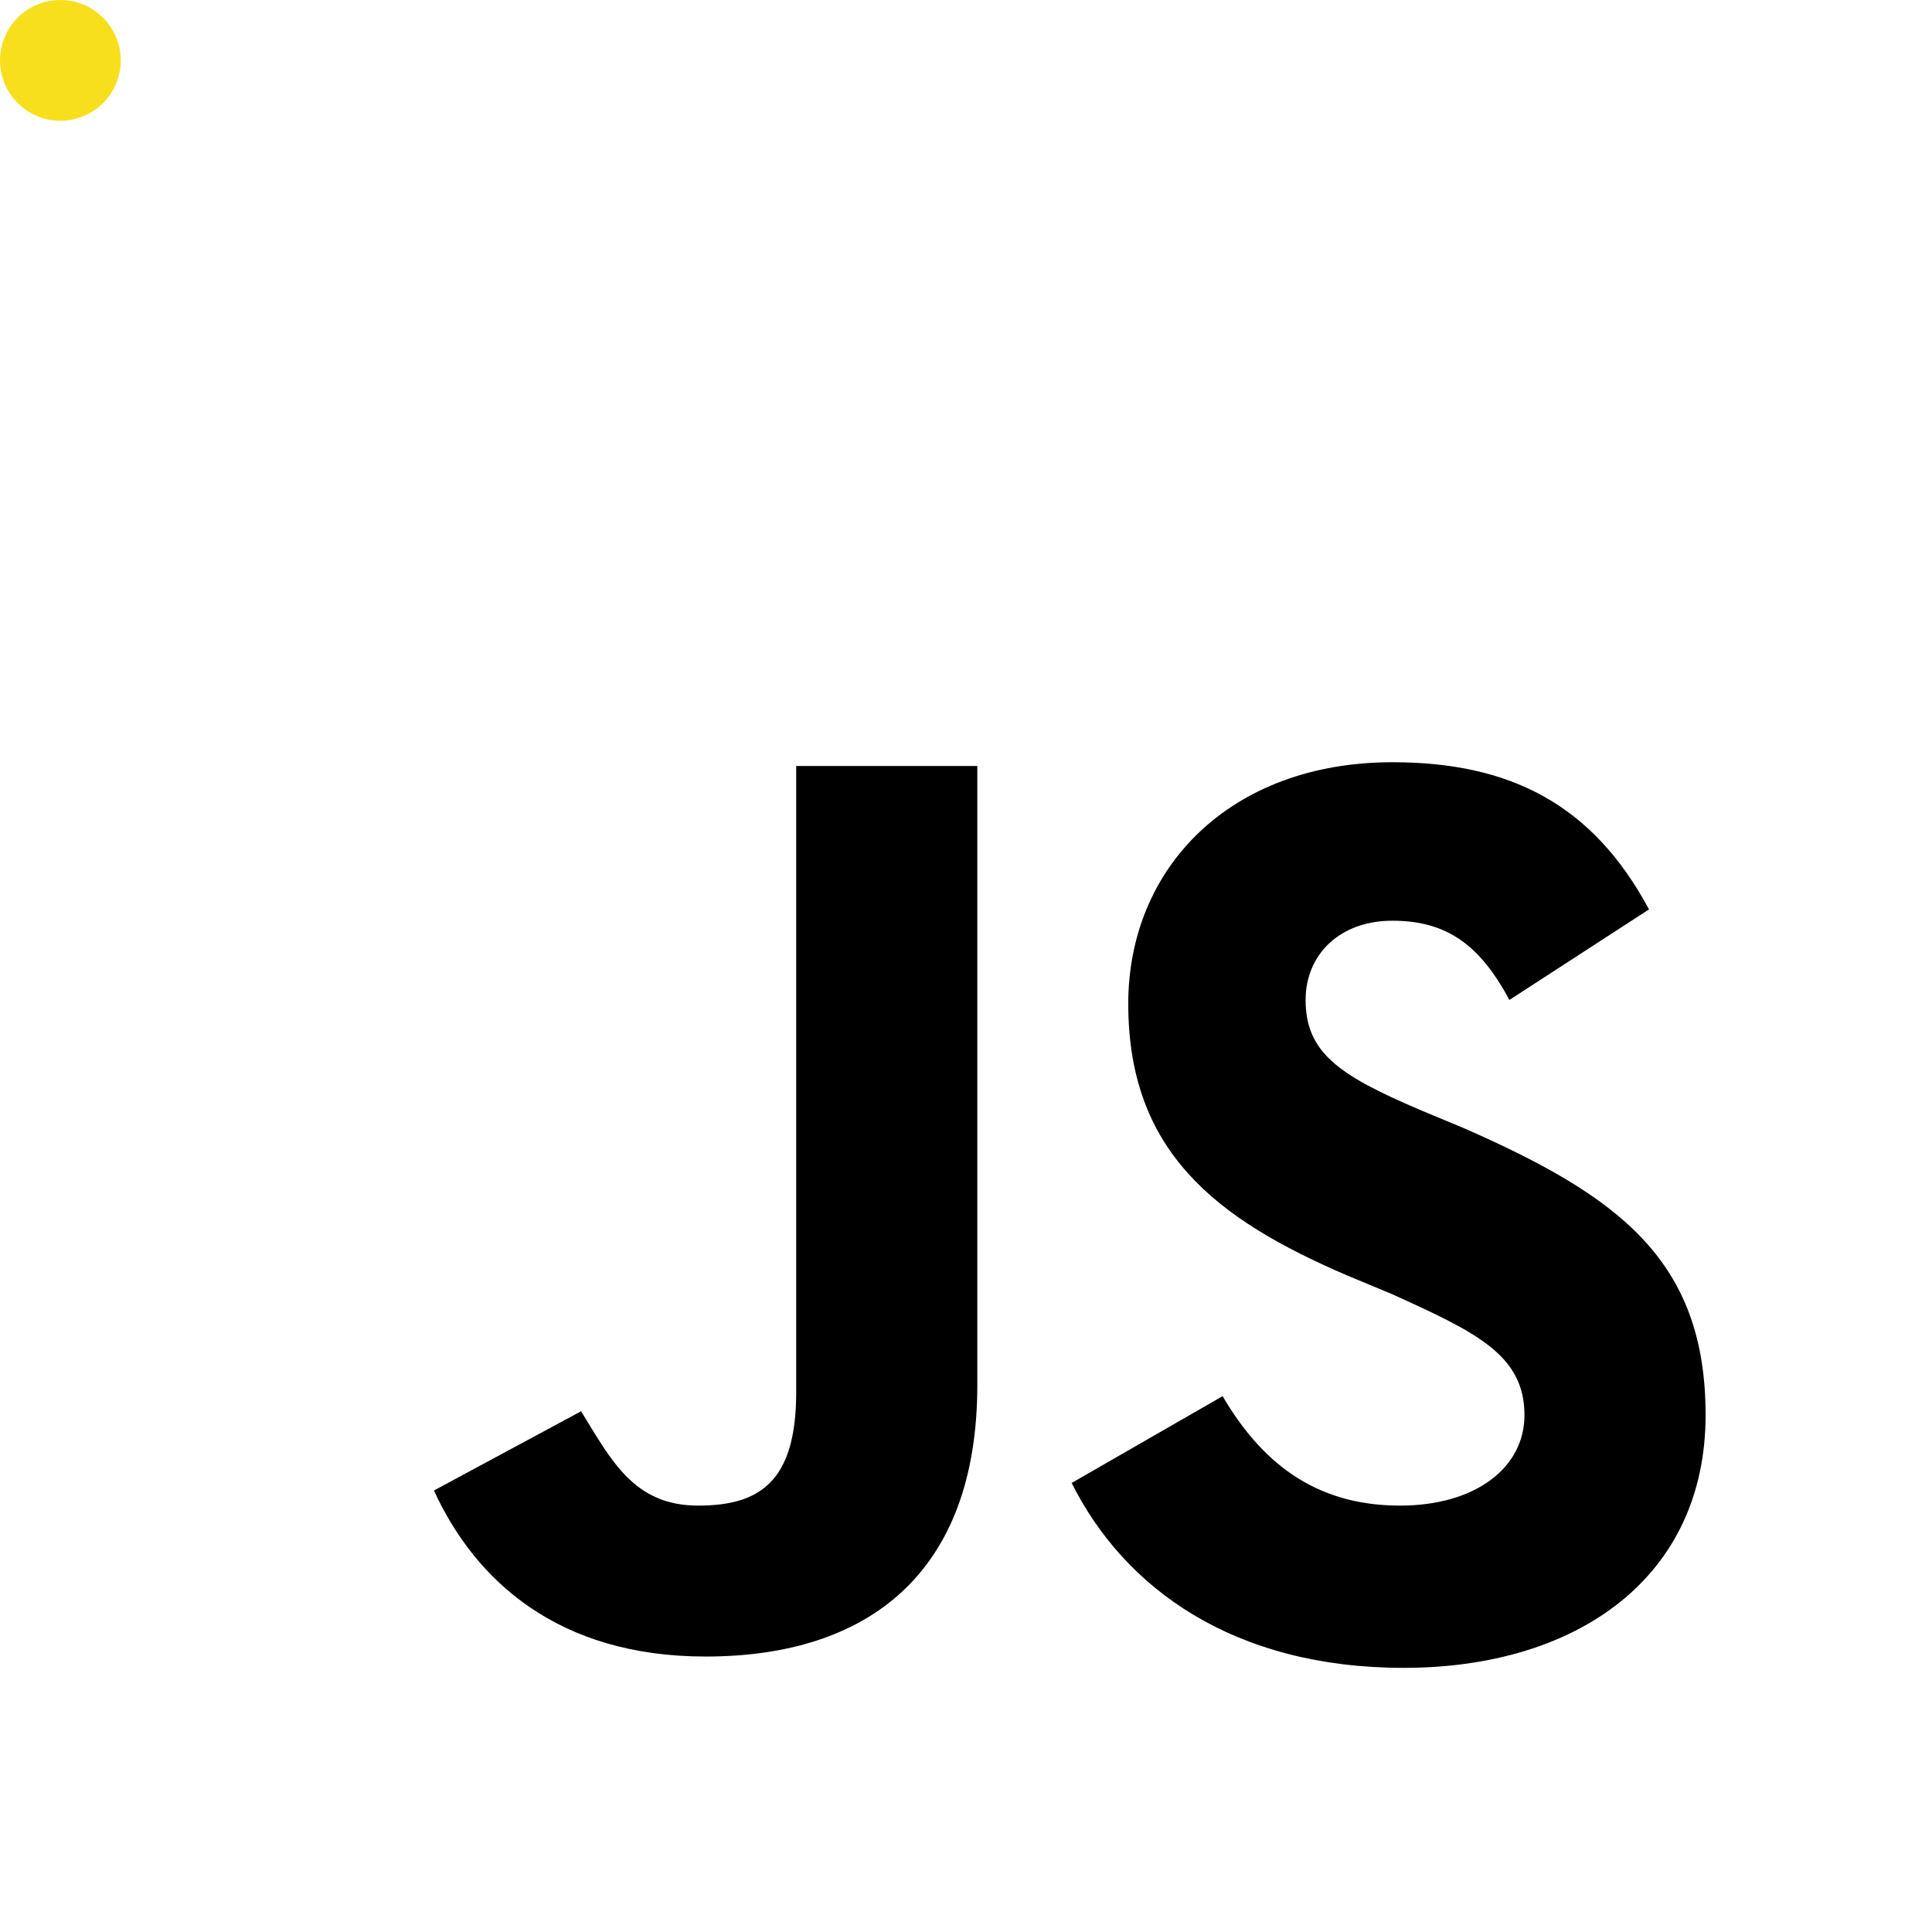
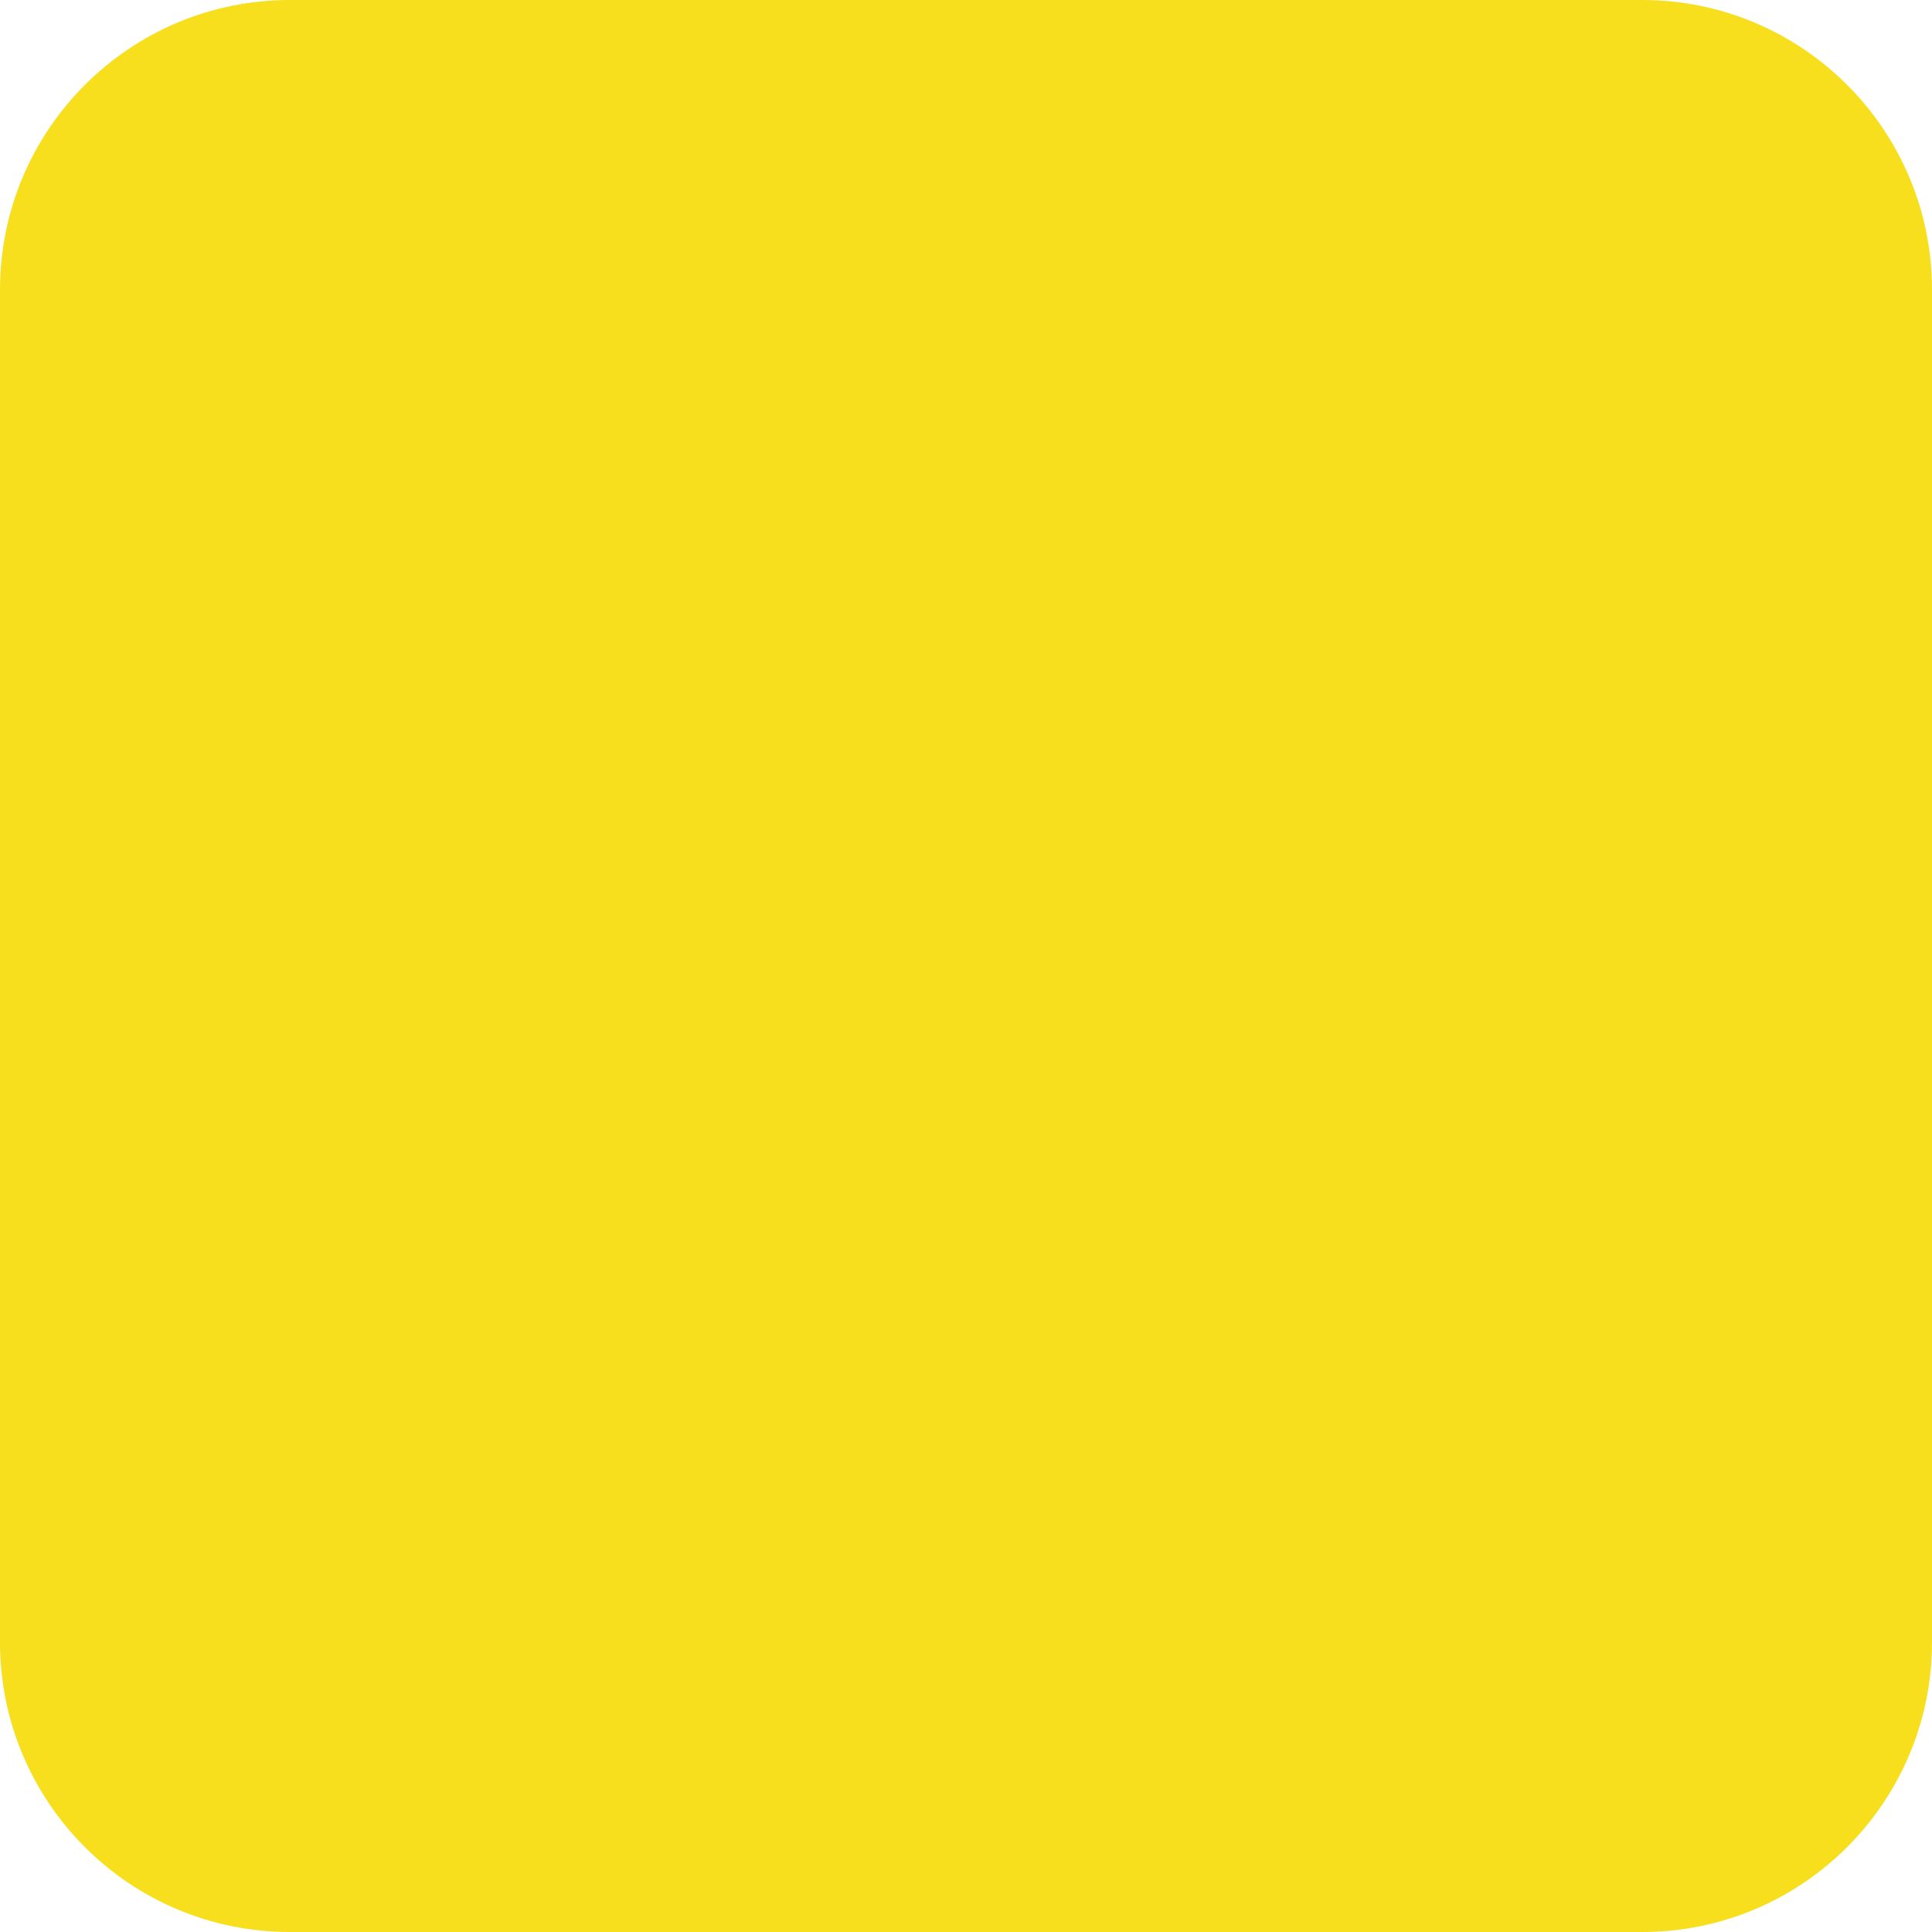
- <svg xmlns="http://www.w3.org/2000/svg" aria-label="JavaScript" role="img" viewBox="0 0 512 512">
+ <svg xmlns="http://www.w3.org/2000/svg" aria-label="JavaScript" role="img" viewBox="0 0 32 32">
  <rect width="32" height="32" rx="15%" fill="#f7df1e" />
  <path d="M324 370c10 17 24 29 47 29c20 0 33-10 33 -24c0-16 -13 -22 -35 -32l-12-5c-35-15 -58 -33 -58 -72c0-36 27 -64 70 -64c31 0 53 11 68 39l-37 24c-8-15 -17 -21 -31 -21c-14 0-23 9 -23 21c0 14 9 20 30 29l12 5c41 18 64 35 64 76c0 43-34 67 -80 67c-45 0-74 -21 -88 -49zm-170 4c8 13 14 25 31 25c16 0 26-6 26 -30V203h48v164c0 50-29 72 -72 72c-39 0-61 -20 -72 -44z" />
</svg>
